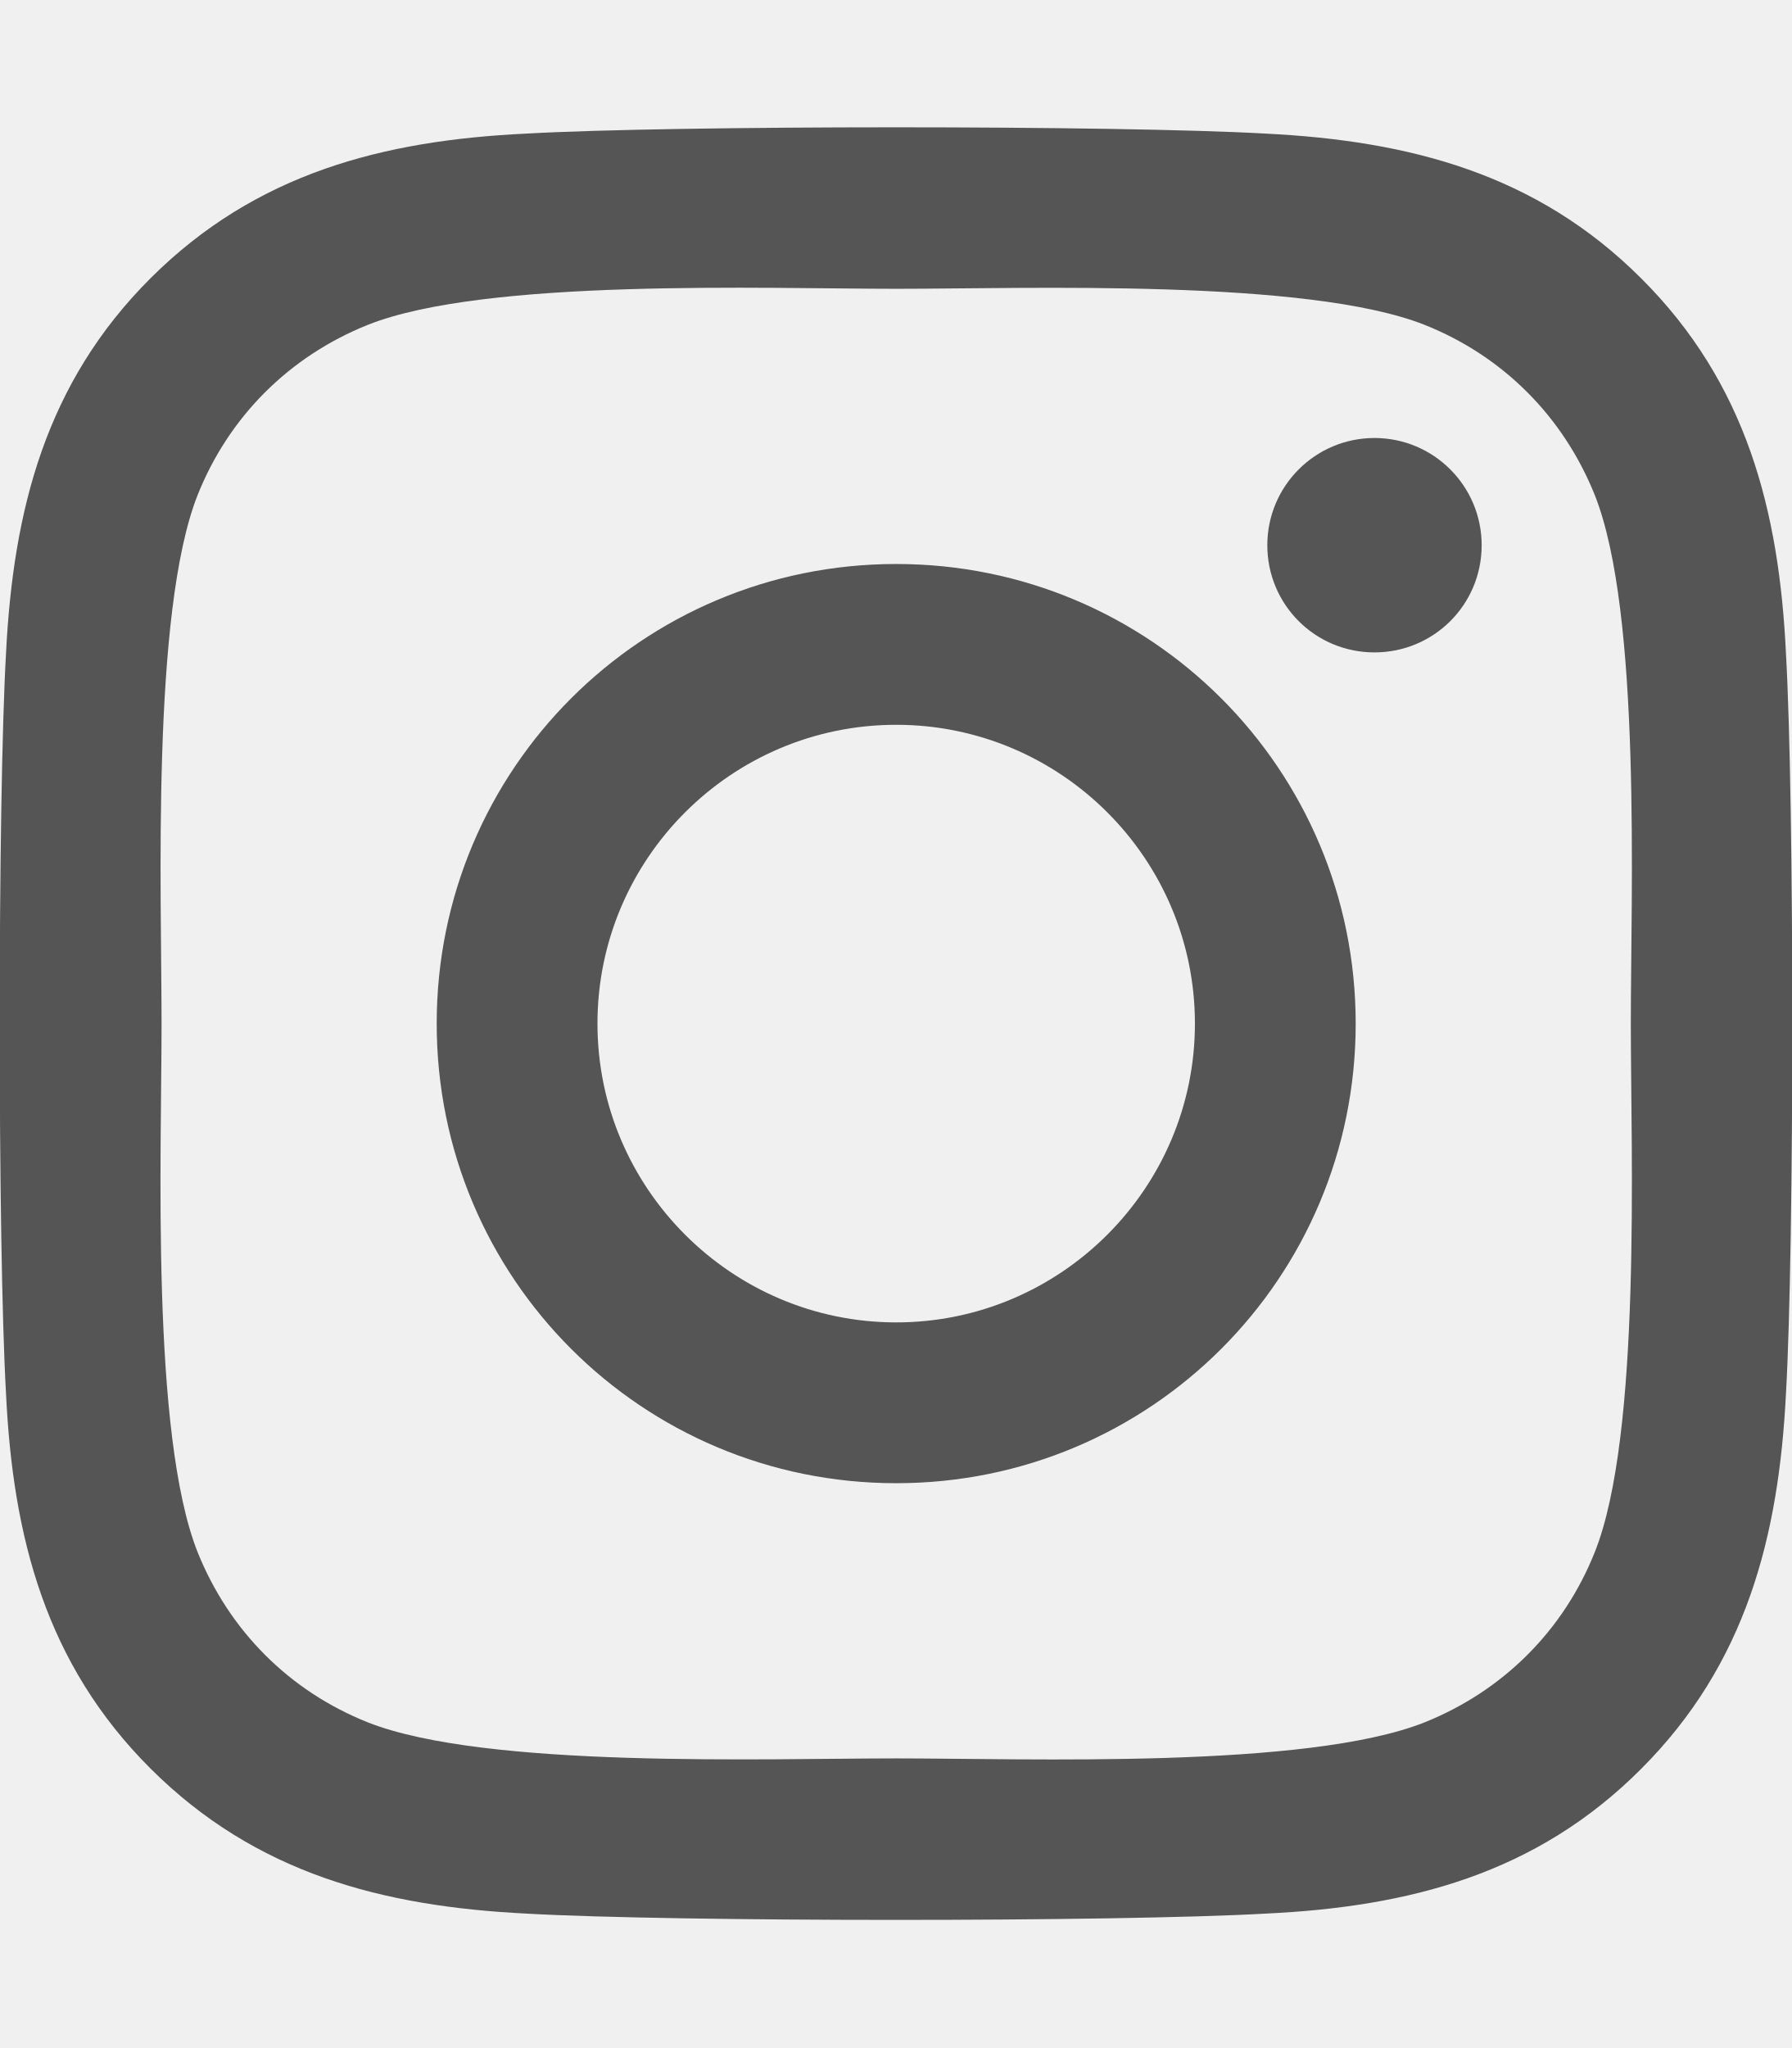
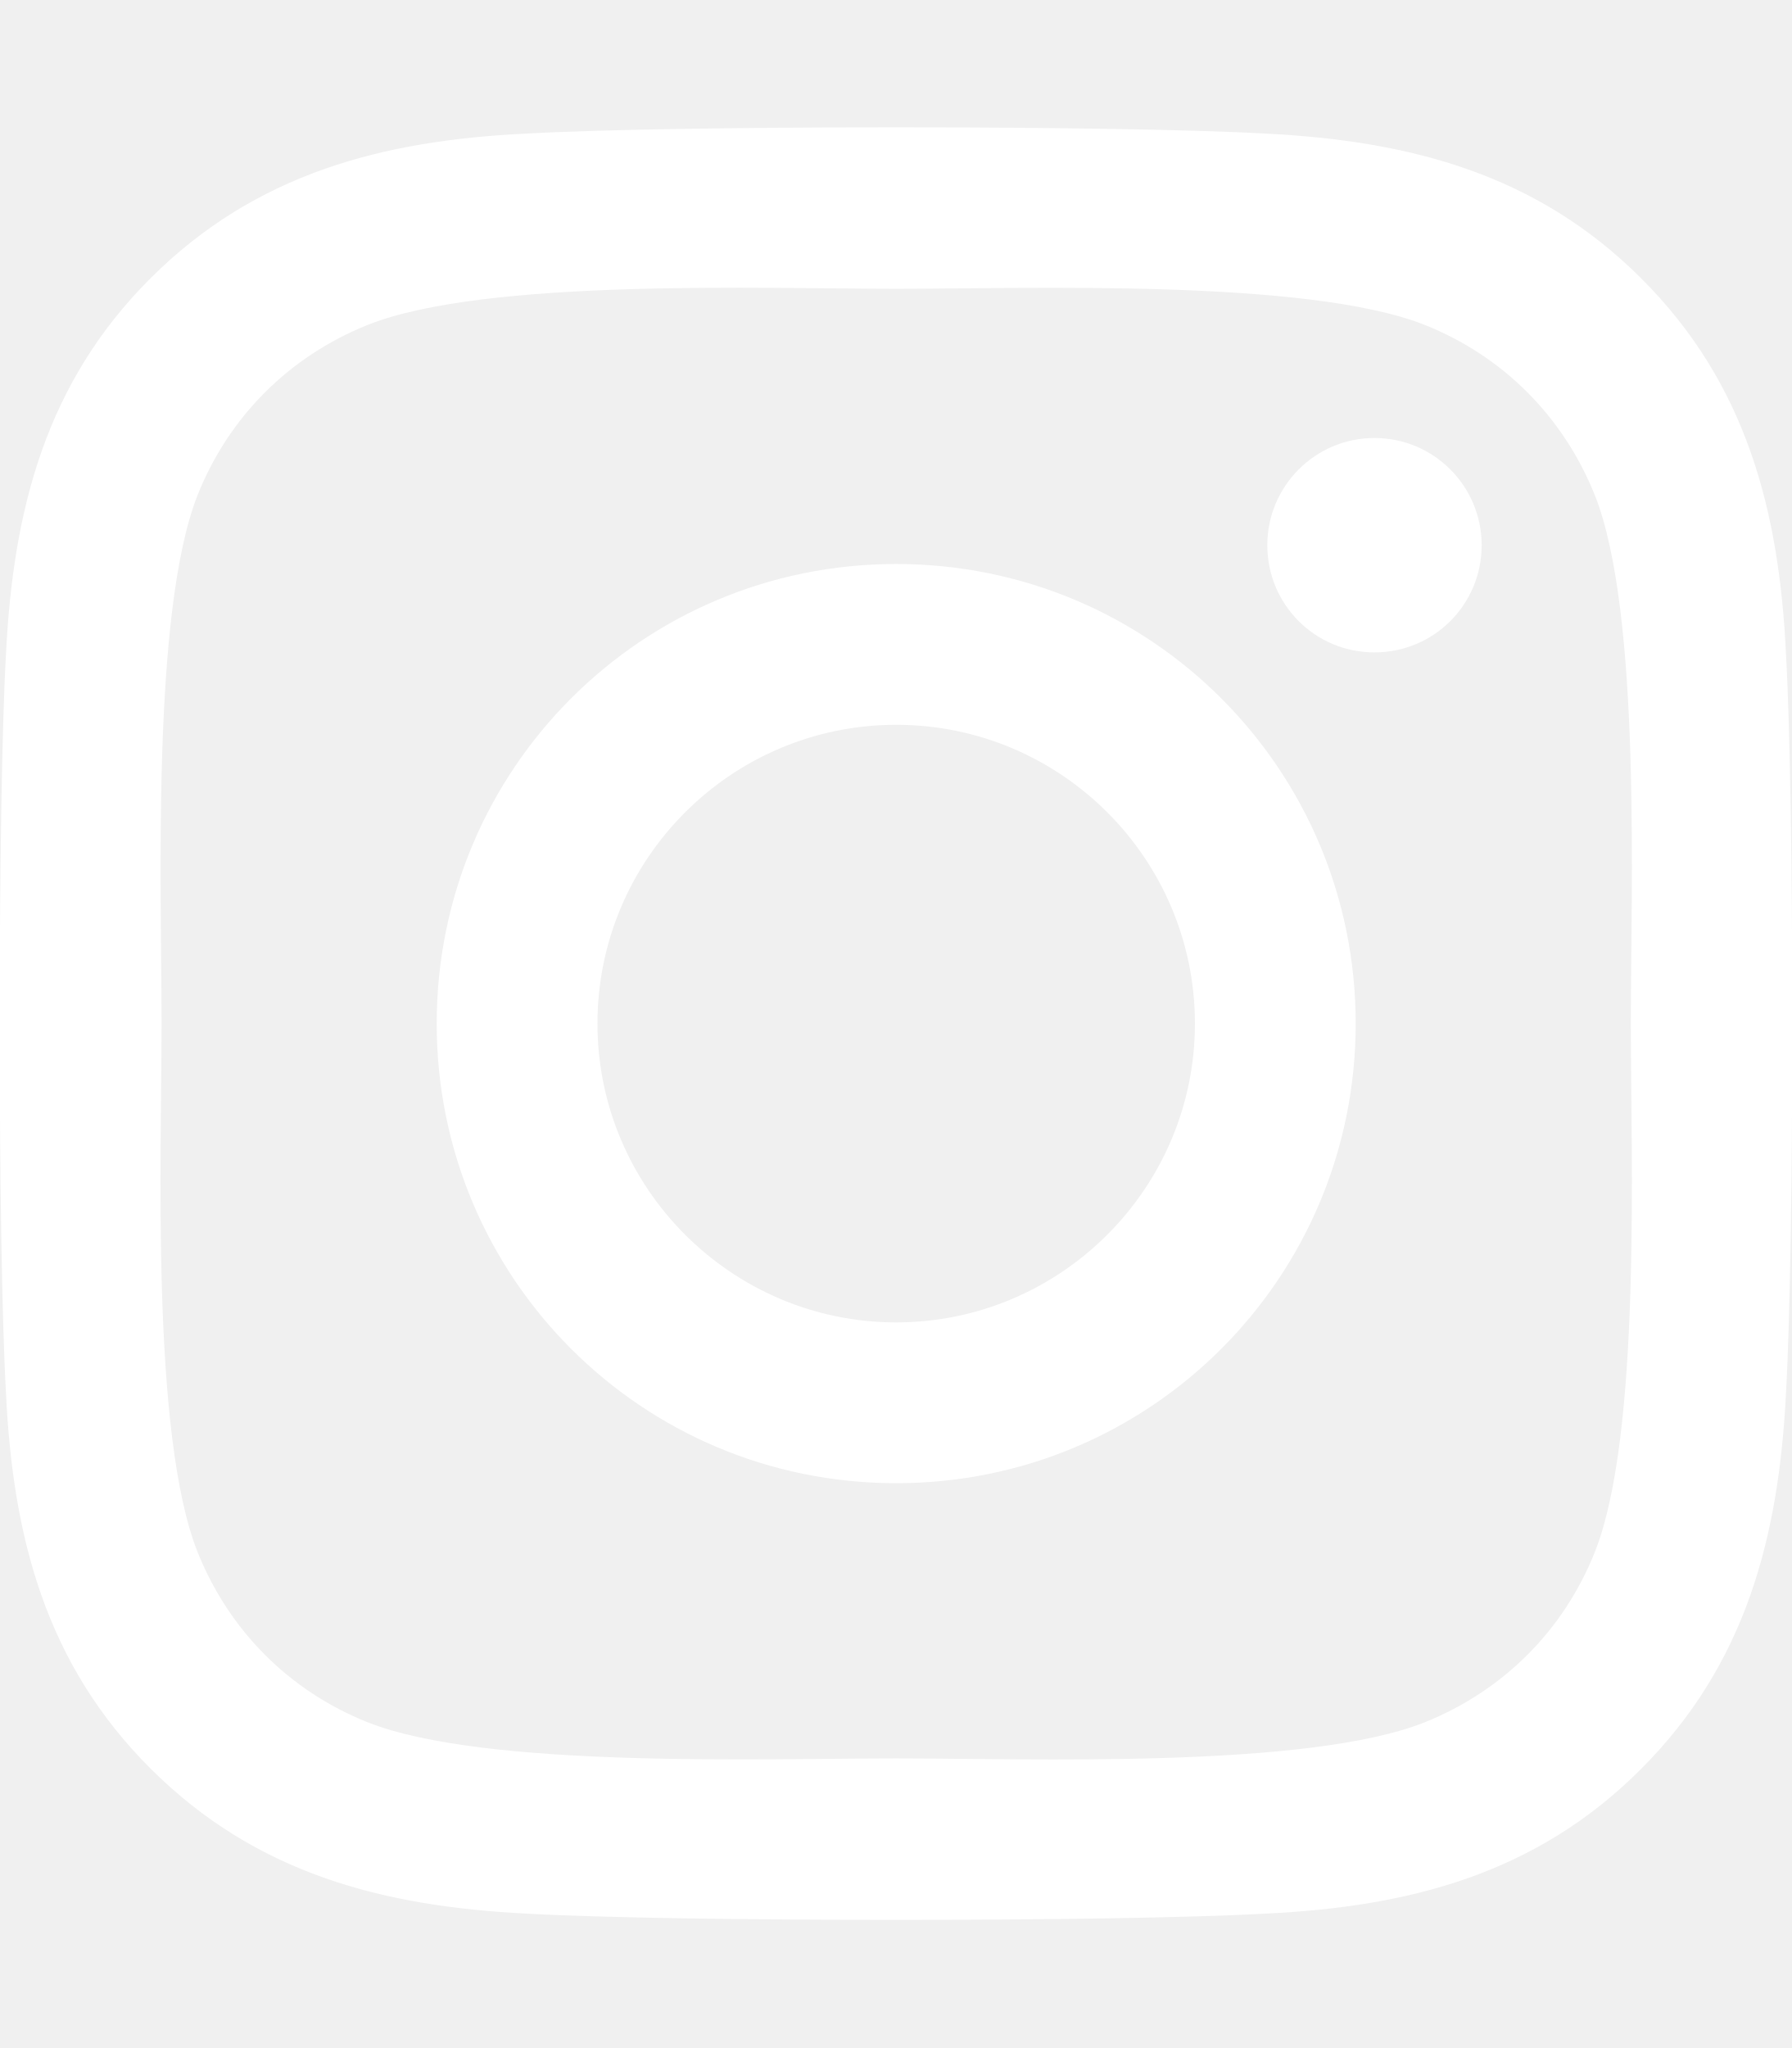
<svg xmlns="http://www.w3.org/2000/svg" aria-hidden="true" focusable="false" data-prefix="fab" data-icon="instagram" class="svg-inline--fa fa-instagram fa-w-14" role="img" viewBox="0 0 448 512">
-   <path fill="#555" d="M224.1 141c-63.6 0-114.9 51.3-114.9 114.9s51.3 114.9 114.9 114.9S339 319.5 339 255.9 287.7 141 224.1 141zm0 189.6c-41.1 0-74.7-33.5-74.7-74.7s33.5-74.7 74.7-74.7 74.7 33.5 74.7 74.7-33.6 74.7-74.7 74.7zm146.4-194.3c0 14.9-12 26.8-26.8 26.8-14.9 0-26.8-12-26.8-26.8s12-26.8 26.8-26.8 26.8 12 26.8 26.8zm76.1 27.2c-1.7-35.9-9.9-67.7-36.2-93.9-26.2-26.2-58-34.4-93.9-36.2-37-2.1-147.9-2.1-184.9 0-35.8 1.7-67.6 9.9-93.9 36.1s-34.4 58-36.2 93.9c-2.1 37-2.1 147.9 0 184.9 1.7 35.9 9.9 67.7 36.2 93.9s58 34.4 93.9 36.2c37 2.1 147.9 2.1 184.9 0 35.9-1.7 67.7-9.9 93.9-36.2 26.2-26.2 34.4-58 36.2-93.9 2.1-37 2.1-147.8 0-184.8zM398.8 388c-7.8 19.6-22.9 34.7-42.6 42.6-29.5 11.7-99.5 9-132.1 9s-102.7 2.6-132.1-9c-19.6-7.8-34.7-22.9-42.6-42.6-11.7-29.5-9-99.5-9-132.1s-2.6-102.7 9-132.1c7.8-19.6 22.9-34.7 42.6-42.6 29.5-11.7 99.5-9 132.1-9s102.7-2.6 132.1 9c19.6 7.8 34.7 22.9 42.6 42.6 11.7 29.5 9 99.5 9 132.1s2.7 102.7-9 132.1z" />
+   <path fill="white" d="M224.1 141c-63.6 0-114.9 51.3-114.9 114.9s51.3 114.9 114.9 114.9S339 319.5 339 255.9 287.7 141 224.1 141zm0 189.6c-41.1 0-74.7-33.5-74.7-74.7s33.5-74.7 74.7-74.7 74.7 33.5 74.7 74.7-33.6 74.7-74.7 74.7zm146.4-194.3c0 14.9-12 26.8-26.8 26.8-14.9 0-26.8-12-26.8-26.8s12-26.8 26.8-26.8 26.8 12 26.8 26.8zm76.1 27.2c-1.7-35.9-9.9-67.7-36.2-93.9-26.2-26.2-58-34.4-93.9-36.2-37-2.1-147.9-2.1-184.9 0-35.8 1.7-67.6 9.9-93.9 36.1s-34.4 58-36.2 93.9c-2.1 37-2.1 147.9 0 184.9 1.7 35.9 9.9 67.7 36.2 93.9s58 34.4 93.9 36.2c37 2.1 147.9 2.1 184.9 0 35.9-1.7 67.7-9.9 93.9-36.2 26.2-26.2 34.4-58 36.2-93.9 2.1-37 2.1-147.8 0-184.8zM398.8 388c-7.8 19.6-22.9 34.7-42.6 42.6-29.5 11.7-99.5 9-132.1 9s-102.7 2.6-132.1-9c-19.6-7.8-34.7-22.9-42.6-42.6-11.7-29.5-9-99.5-9-132.1s-2.6-102.7 9-132.1c7.8-19.6 22.9-34.7 42.6-42.6 29.5-11.7 99.5-9 132.1-9s102.7-2.6 132.1 9c19.6 7.8 34.7 22.9 42.6 42.6 11.7 29.5 9 99.5 9 132.1s2.7 102.7-9 132.1z" />
</svg>
